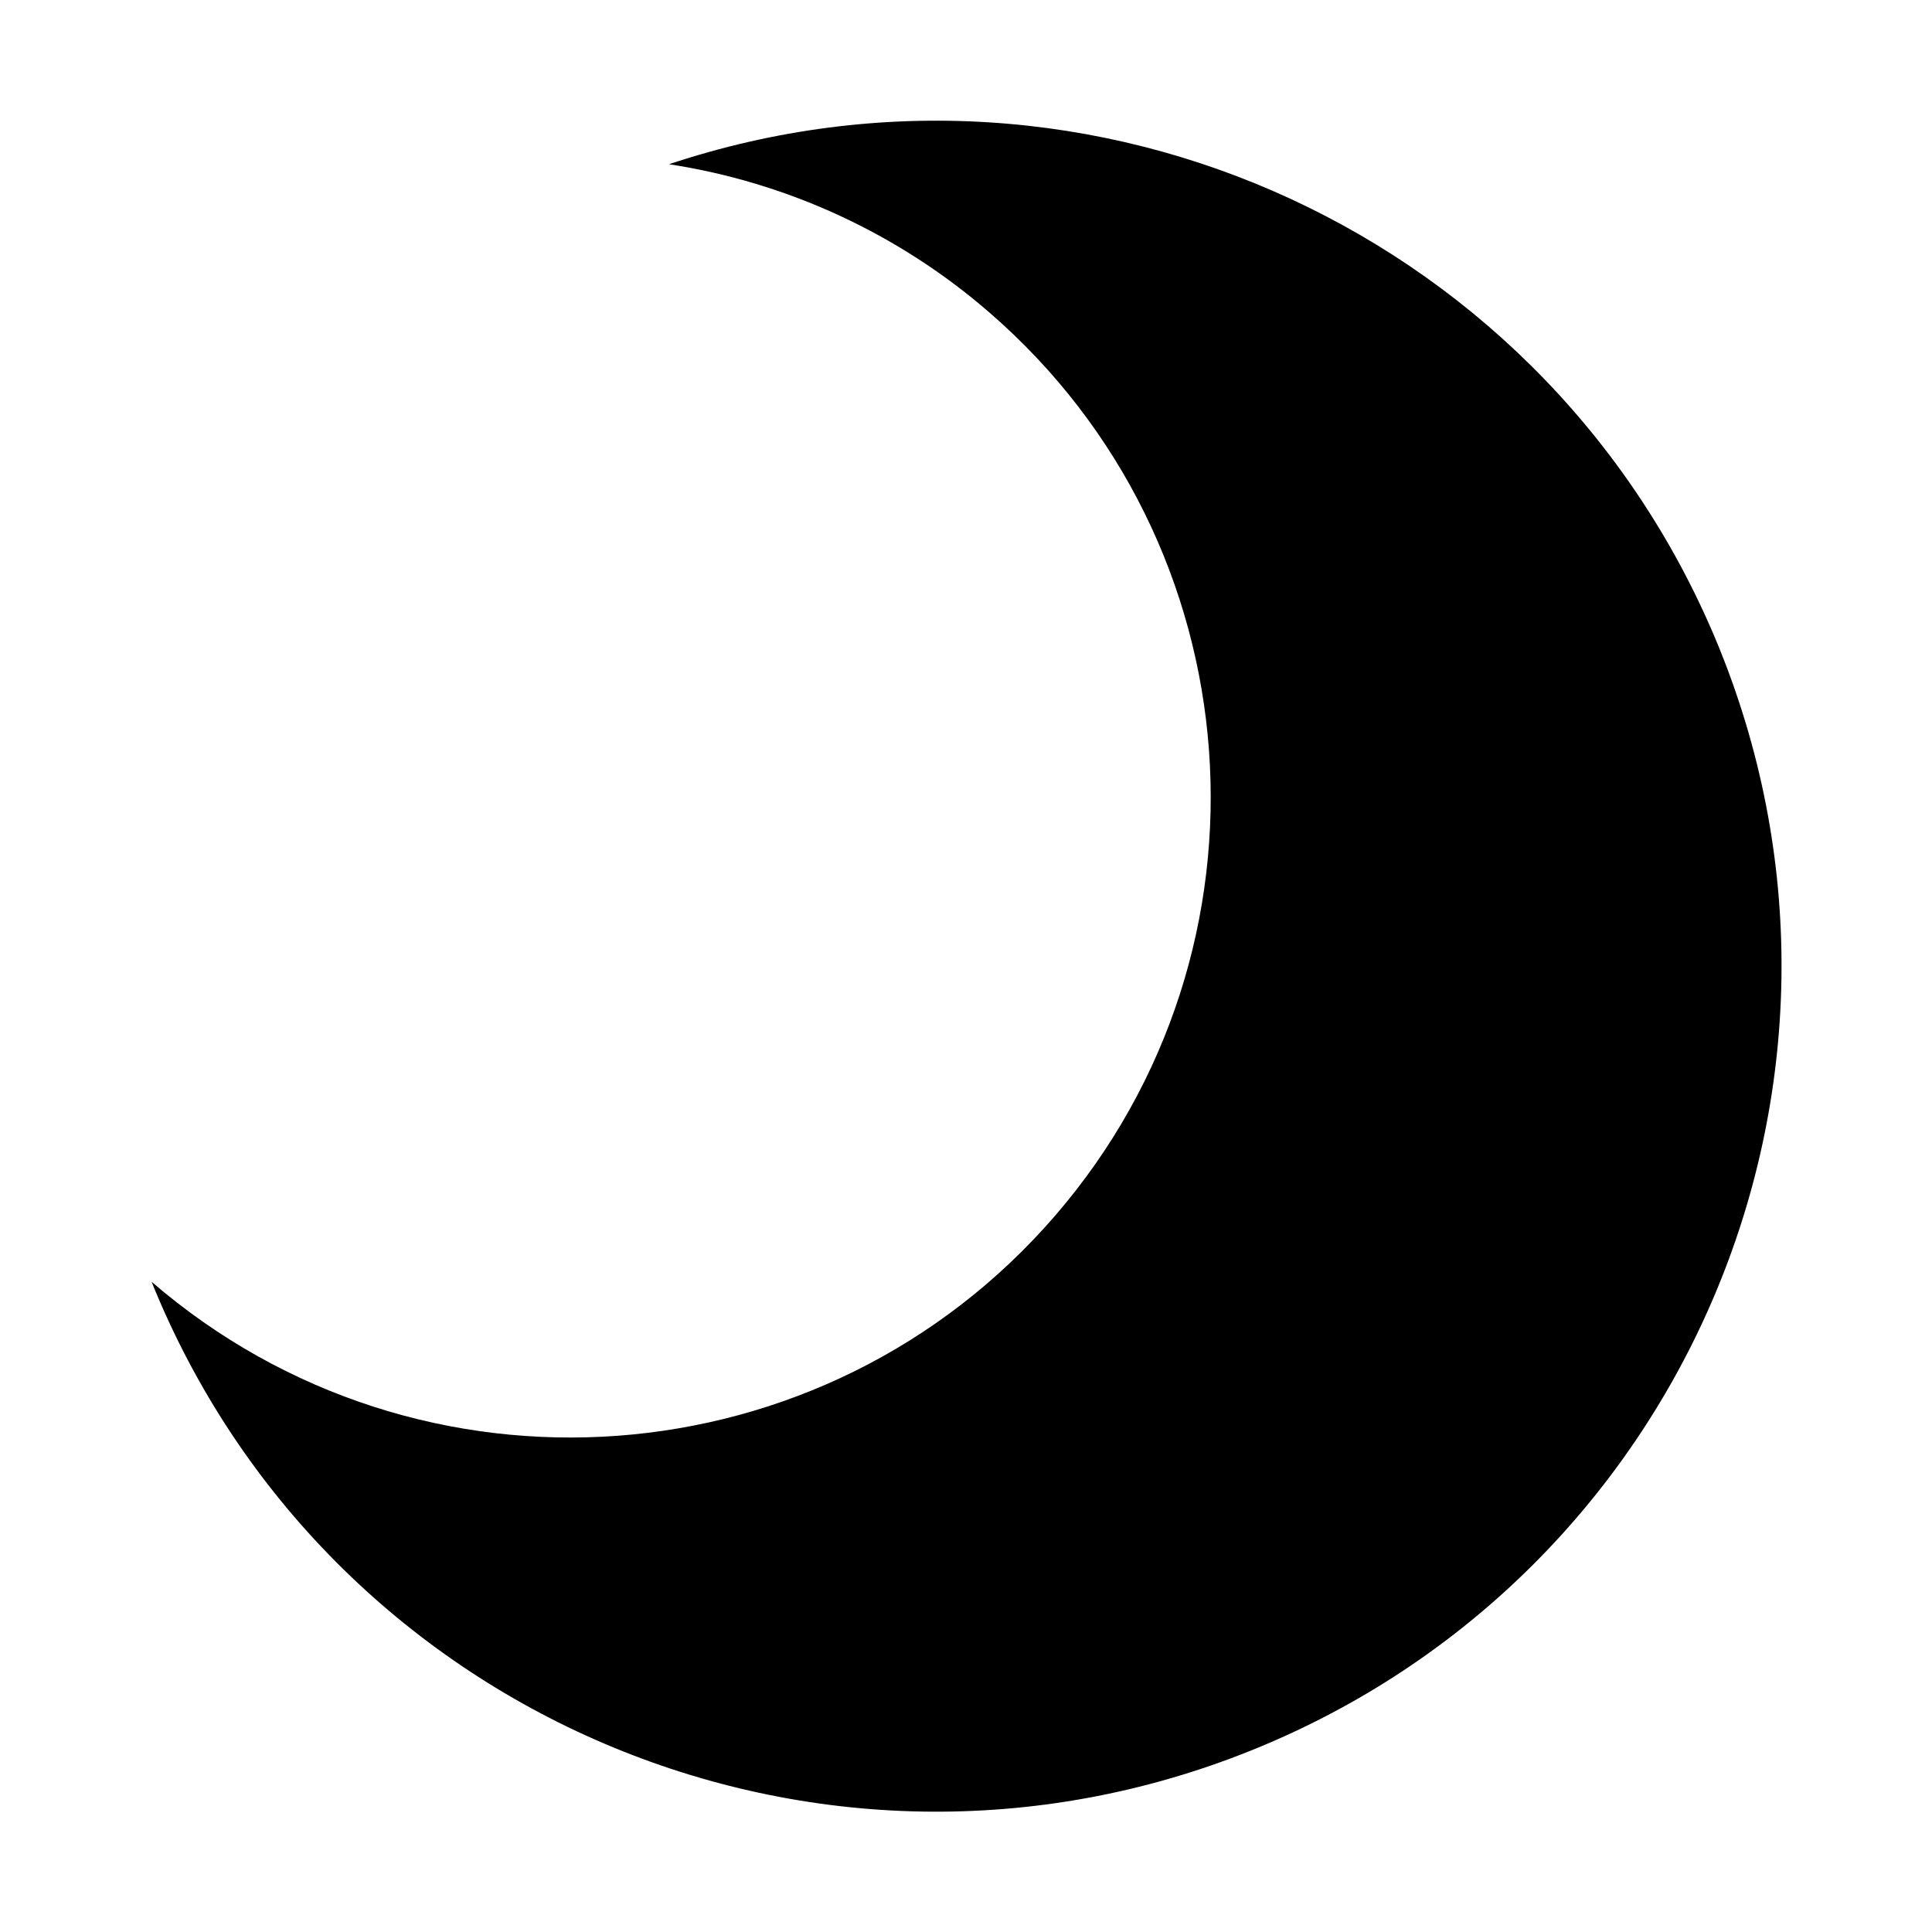
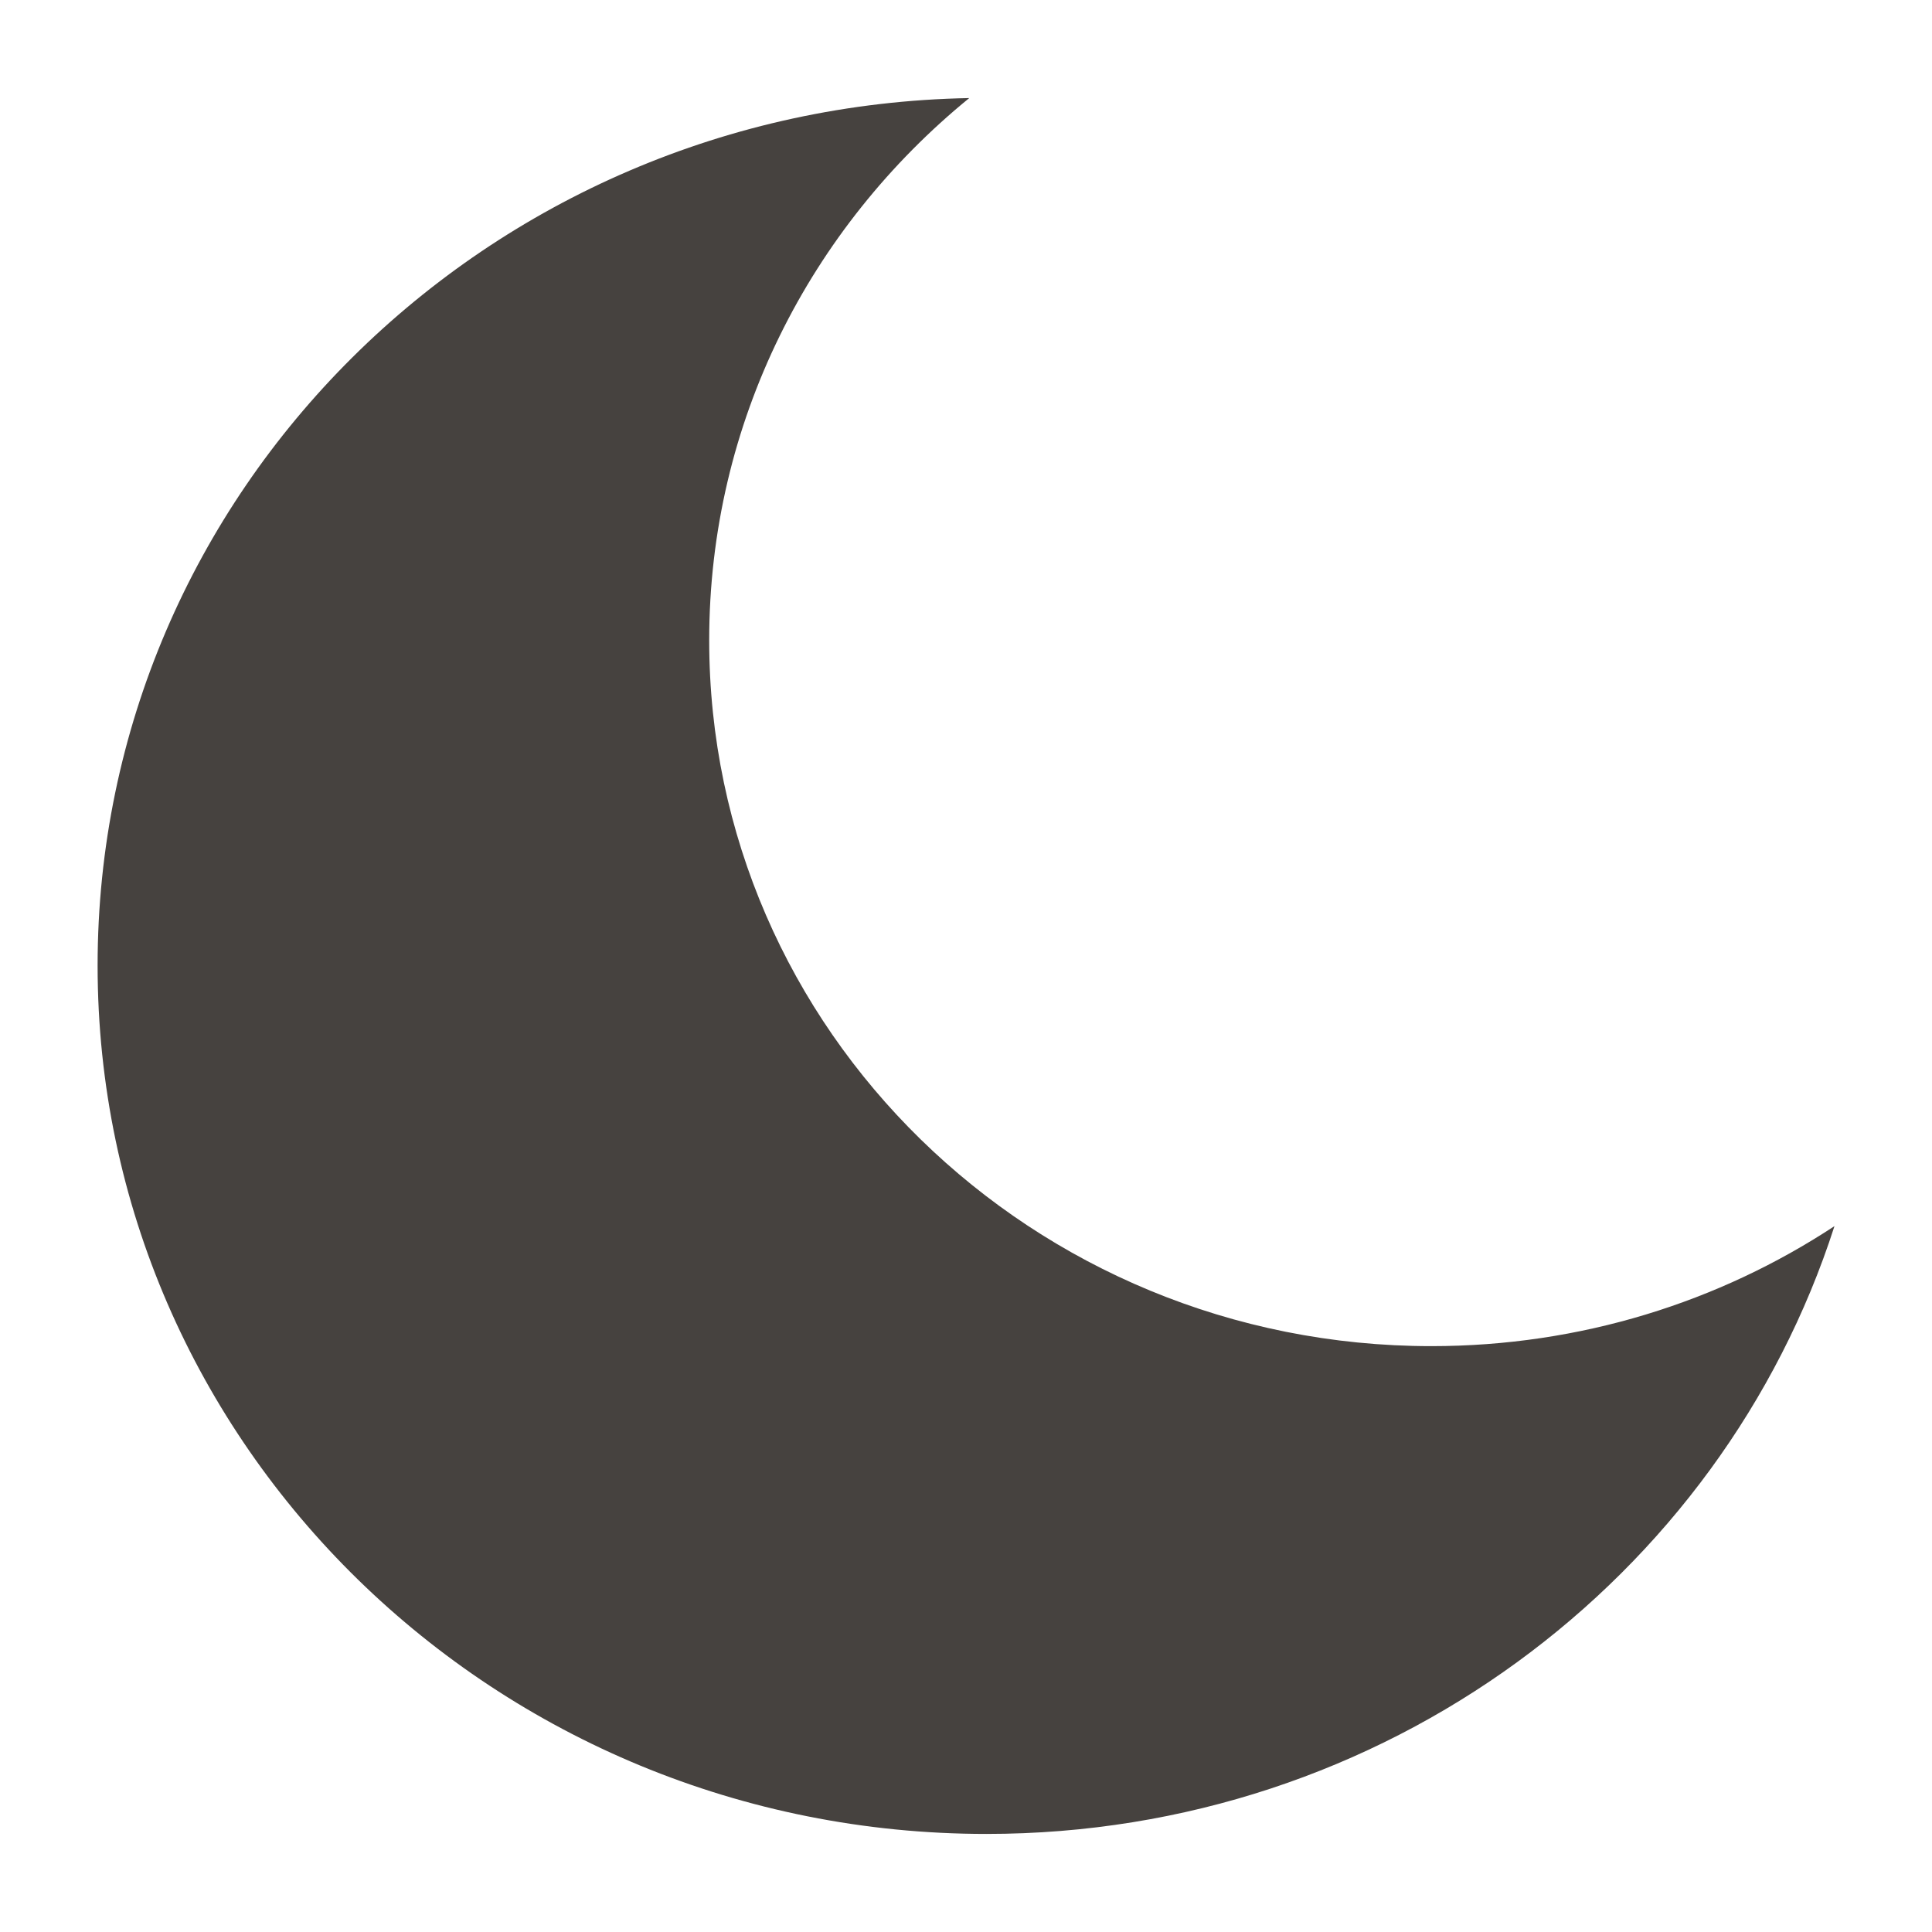
- <svg xmlns="http://www.w3.org/2000/svg" width="1200pt" height="1200pt" version="1.1" viewBox="0 0 1200 1200">
-   <path d="m1068.4 403.88c108.38 269.25-22.125 574.88-291 683.25s-574.88-22.125-683.25-291c166.5 143.62 417.75 125.25 561.38-41.25 143.25-166.12 124.88-417.38-41.25-561-56.25-48.75-125.25-80.625-198.75-91.875 263.25-87.75 549 44.625 652.88 301.88z" />
+ <svg xmlns="http://www.w3.org/2000/svg" width="25" height="25" viewBox="0 0 25 25" fill="none">
+   <path d="M9.177 8.285C9.177 5.464 10.486 2.946 12.542 1.269C6.294 1.384 1.263 6.362 1.263 12.494C1.263 18.698 6.411 23.731 12.765 23.731C17.913 23.731 22.271 20.425 23.738 15.866C22.247 16.847 20.453 17.419 18.522 17.419C13.36 17.419 9.177 13.33 9.177 8.285V8.285Z" fill="#46423F" />
</svg>
